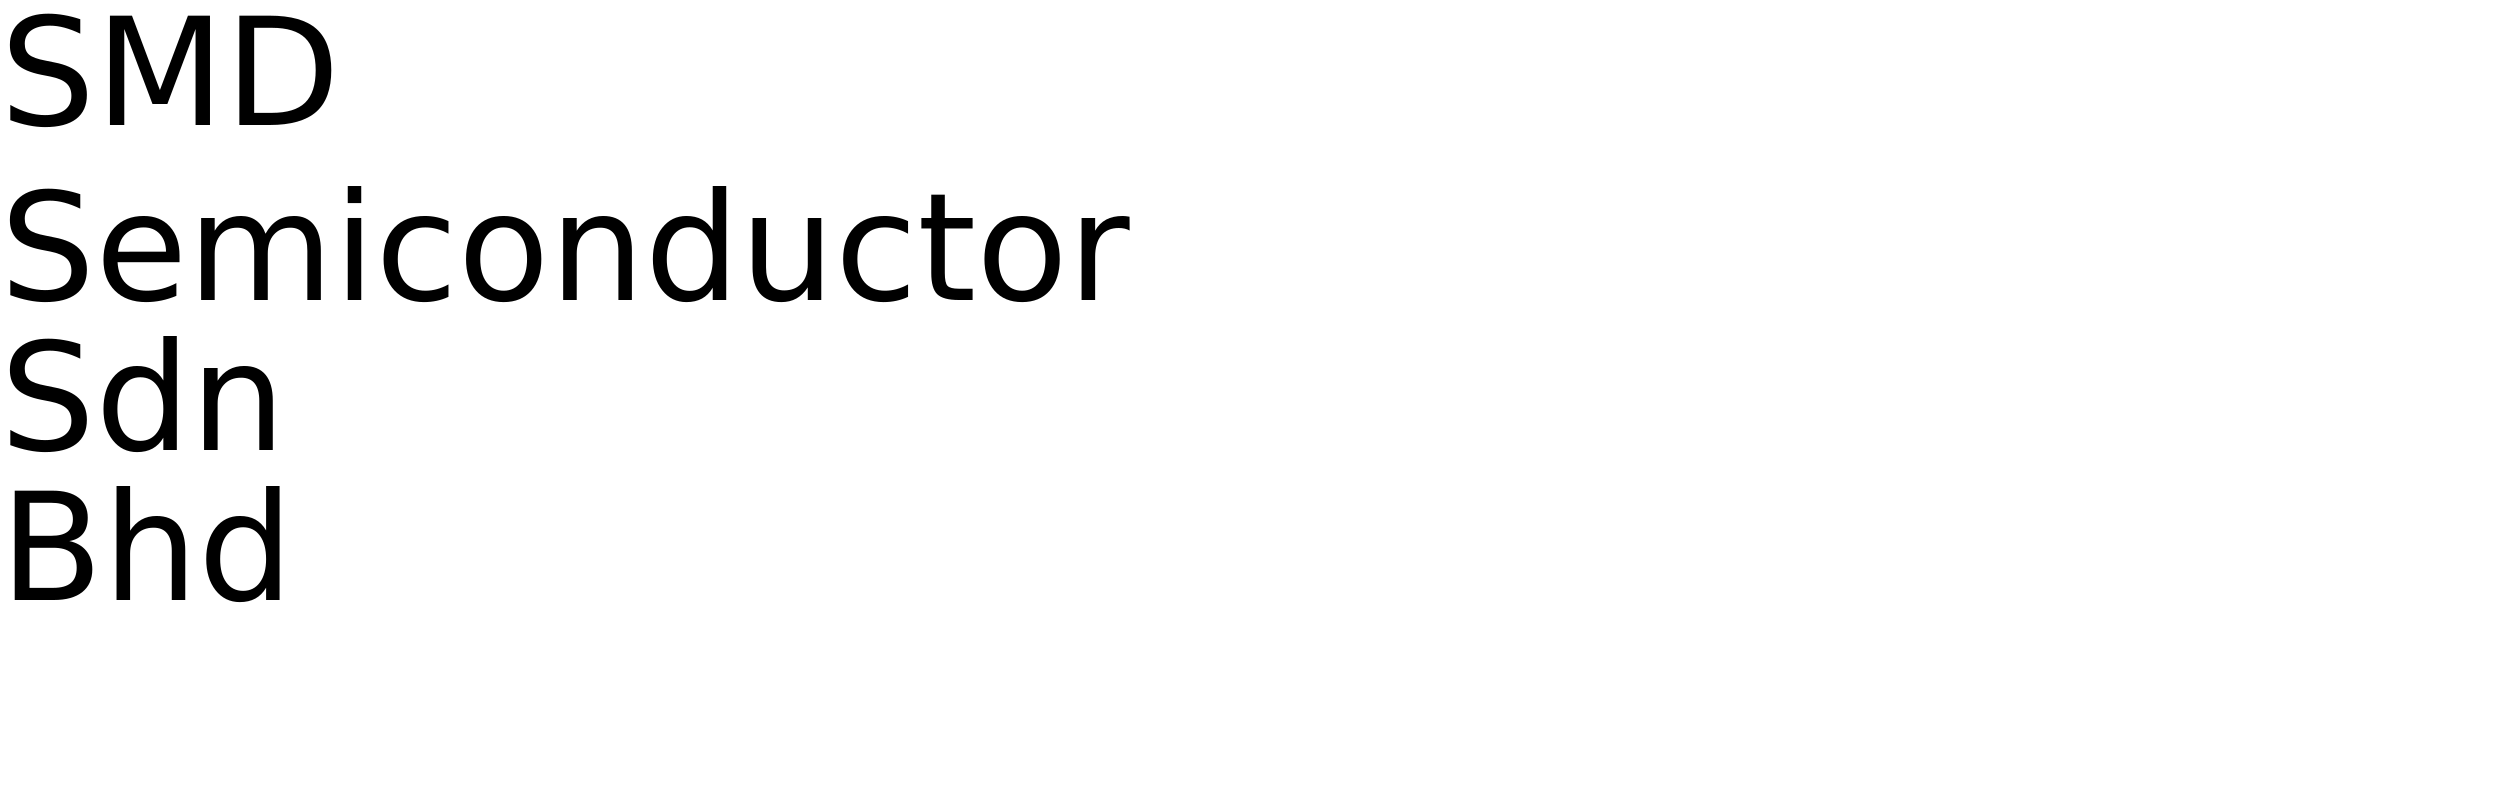
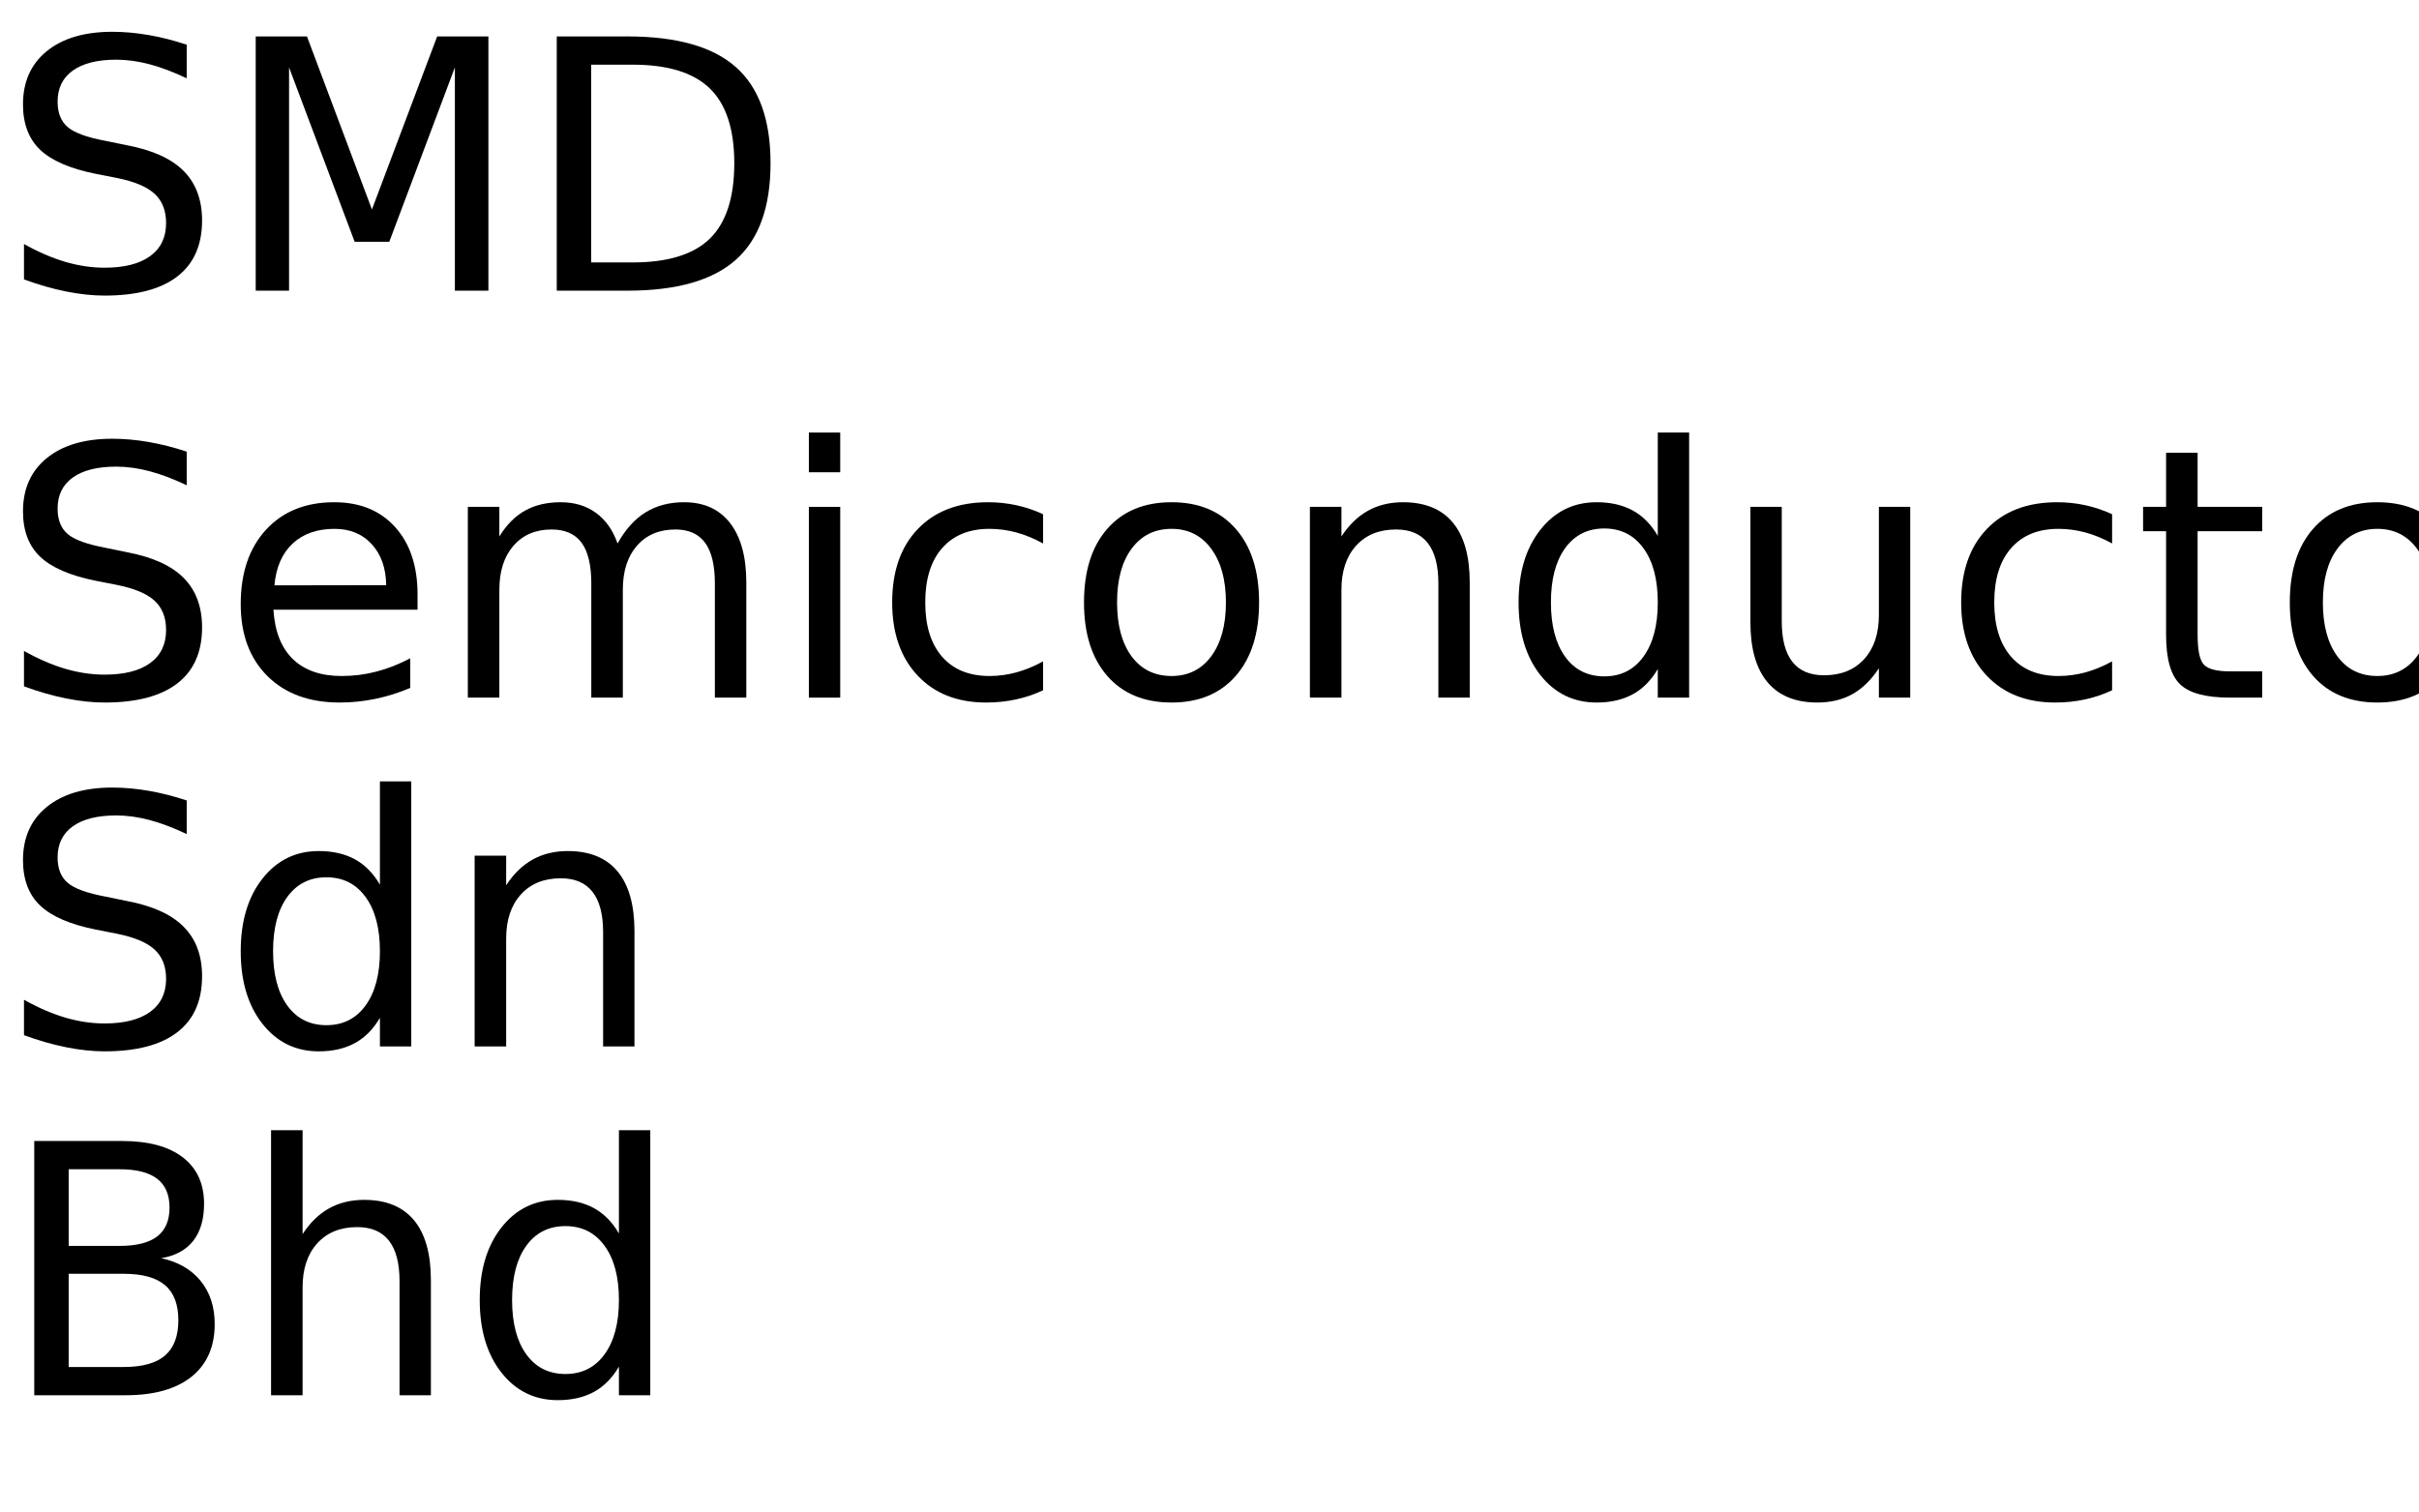
- <svg xmlns="http://www.w3.org/2000/svg" xmlns:xlink="http://www.w3.org/1999/xlink" width="1000" height="320" viewBox="0 0 1000 320">
+ <svg xmlns="http://www.w3.org/2000/svg" xmlns:xlink="http://www.w3.org/1999/xlink" width="416" height="260" viewBox="0 0 416 260">
  <defs>
    <g>
      <g id="glyph-0-0">
        <path d="M 32.109 -42.312 L 32.109 -36.531 C 29.859 -37.602 27.738 -38.406 25.75 -38.938 C 23.758 -39.469 21.836 -39.734 19.984 -39.734 C 16.754 -39.734 14.266 -39.109 12.516 -37.859 C 10.773 -36.609 9.906 -34.828 9.906 -32.516 C 9.906 -30.586 10.484 -29.129 11.641 -28.141 C 12.805 -27.148 15.008 -26.352 18.25 -25.75 L 21.828 -25.016 C 26.242 -24.18 29.5 -22.703 31.594 -20.578 C 33.695 -18.461 34.75 -15.629 34.75 -12.078 C 34.75 -7.836 33.328 -4.625 30.484 -2.438 C 27.641 -0.25 23.473 0.844 17.984 0.844 C 15.922 0.844 13.719 0.609 11.375 0.141 C 9.039 -0.328 6.625 -1.02 4.125 -1.938 L 4.125 -8.031 C 6.531 -6.676 8.883 -5.656 11.188 -4.969 C 13.5 -4.289 15.766 -3.953 17.984 -3.953 C 21.367 -3.953 23.977 -4.613 25.812 -5.938 C 27.645 -7.27 28.562 -9.164 28.562 -11.625 C 28.562 -13.781 27.898 -15.461 26.578 -16.672 C 25.266 -17.879 23.102 -18.785 20.094 -19.391 L 16.5 -20.094 C 12.082 -20.977 8.883 -22.359 6.906 -24.234 C 4.938 -26.109 3.953 -28.711 3.953 -32.047 C 3.953 -35.922 5.312 -38.969 8.031 -41.188 C 10.758 -43.414 14.52 -44.531 19.312 -44.531 C 21.363 -44.531 23.453 -44.344 25.578 -43.969 C 27.703 -43.602 29.879 -43.051 32.109 -42.312 Z M 32.109 -42.312 " />
      </g>
      <g id="glyph-0-1">
        <path d="M 5.891 -43.734 L 14.703 -43.734 L 25.875 -13.969 L 37.094 -43.734 L 45.906 -43.734 L 45.906 0 L 40.141 0 L 40.141 -38.406 L 28.859 -8.406 L 22.906 -8.406 L 11.625 -38.406 L 11.625 0 L 5.891 0 Z M 5.891 -43.734 " />
      </g>
      <g id="glyph-0-2">
        <path d="M 11.812 -38.875 L 11.812 -4.859 L 18.953 -4.859 C 24.992 -4.859 29.414 -6.223 32.219 -8.953 C 35.02 -11.691 36.422 -16.016 36.422 -21.922 C 36.422 -27.773 35.02 -32.062 32.219 -34.781 C 29.414 -37.508 24.992 -38.875 18.953 -38.875 Z M 5.891 -43.734 L 18.047 -43.734 C 26.523 -43.734 32.742 -41.973 36.703 -38.453 C 40.672 -34.93 42.656 -29.422 42.656 -21.922 C 42.656 -14.379 40.66 -8.836 36.672 -5.297 C 32.691 -1.766 26.484 0 18.047 0 L 5.891 0 Z M 5.891 -43.734 " />
      </g>
      <g id="glyph-0-3">
        <path d="M 33.719 -17.75 L 33.719 -15.125 L 8.938 -15.125 C 9.164 -11.406 10.281 -8.57 12.281 -6.625 C 14.289 -4.688 17.082 -3.719 20.656 -3.719 C 22.727 -3.719 24.734 -3.973 26.672 -4.484 C 28.617 -4.992 30.551 -5.754 32.469 -6.766 L 32.469 -1.672 C 30.531 -0.848 28.547 -0.223 26.516 0.203 C 24.484 0.629 22.422 0.844 20.328 0.844 C 15.098 0.844 10.953 -0.676 7.891 -3.719 C 4.836 -6.77 3.312 -10.891 3.312 -16.078 C 3.312 -21.453 4.758 -25.719 7.656 -28.875 C 10.562 -32.031 14.473 -33.609 19.391 -33.609 C 23.805 -33.609 27.297 -32.188 29.859 -29.344 C 32.43 -26.5 33.719 -22.633 33.719 -17.75 Z M 28.328 -19.344 C 28.285 -22.289 27.457 -24.641 25.844 -26.391 C 24.238 -28.148 22.109 -29.031 19.453 -29.031 C 16.441 -29.031 14.031 -28.18 12.219 -26.484 C 10.414 -24.785 9.379 -22.395 9.109 -19.312 Z M 28.328 -19.344 " />
      </g>
      <g id="glyph-0-4">
        <path d="M 31.203 -26.516 C 32.547 -28.93 34.156 -30.719 36.031 -31.875 C 37.906 -33.031 40.113 -33.609 42.656 -33.609 C 46.07 -33.609 48.707 -32.41 50.562 -30.016 C 52.414 -27.617 53.344 -24.219 53.344 -19.812 L 53.344 0 L 47.938 0 L 47.938 -19.625 C 47.938 -22.77 47.379 -25.102 46.266 -26.625 C 45.148 -28.156 43.445 -28.922 41.156 -28.922 C 38.363 -28.922 36.156 -27.988 34.531 -26.125 C 32.914 -24.27 32.109 -21.742 32.109 -18.547 L 32.109 0 L 26.688 0 L 26.688 -19.625 C 26.688 -22.789 26.129 -25.129 25.016 -26.641 C 23.898 -28.16 22.18 -28.922 19.859 -28.922 C 17.109 -28.922 14.922 -27.988 13.297 -26.125 C 11.68 -24.258 10.875 -21.734 10.875 -18.547 L 10.875 0 L 5.453 0 L 5.453 -32.812 L 10.875 -32.812 L 10.875 -27.719 C 12.102 -29.727 13.578 -31.211 15.297 -32.172 C 17.016 -33.129 19.055 -33.609 21.422 -33.609 C 23.797 -33.609 25.816 -33 27.484 -31.781 C 29.16 -30.57 30.398 -28.816 31.203 -26.516 Z M 31.203 -26.516 " />
      </g>
      <g id="glyph-0-5">
        <path d="M 5.656 -32.812 L 11.047 -32.812 L 11.047 0 L 5.656 0 Z M 5.656 -45.594 L 11.047 -45.594 L 11.047 -38.766 L 5.656 -38.766 Z M 5.656 -45.594 " />
      </g>
      <g id="glyph-0-6">
        <path d="M 29.266 -31.547 L 29.266 -26.516 C 27.742 -27.359 26.219 -27.988 24.688 -28.406 C 23.156 -28.82 21.609 -29.031 20.047 -29.031 C 16.547 -29.031 13.828 -27.922 11.891 -25.703 C 9.961 -23.492 9 -20.383 9 -16.375 C 9 -12.375 9.961 -9.266 11.891 -7.047 C 13.828 -4.828 16.547 -3.719 20.047 -3.719 C 21.609 -3.719 23.156 -3.926 24.688 -4.344 C 26.219 -4.77 27.742 -5.398 29.266 -6.234 L 29.266 -1.266 C 27.766 -0.555 26.207 -0.031 24.594 0.312 C 22.977 0.664 21.266 0.844 19.453 0.844 C 14.516 0.844 10.586 -0.707 7.672 -3.812 C 4.766 -6.914 3.312 -11.102 3.312 -16.375 C 3.312 -21.727 4.781 -25.938 7.719 -29 C 10.656 -32.07 14.688 -33.609 19.812 -33.609 C 21.469 -33.609 23.086 -33.438 24.672 -33.094 C 26.254 -32.75 27.785 -32.234 29.266 -31.547 Z M 29.266 -31.547 " />
      </g>
      <g id="glyph-0-7">
        <path d="M 18.375 -29.031 C 15.477 -29.031 13.191 -27.898 11.516 -25.641 C 9.836 -23.391 9 -20.301 9 -16.375 C 9 -12.445 9.832 -9.352 11.5 -7.094 C 13.164 -4.844 15.457 -3.719 18.375 -3.719 C 21.238 -3.719 23.508 -4.848 25.188 -7.109 C 26.875 -9.379 27.719 -12.469 27.719 -16.375 C 27.719 -20.258 26.875 -23.336 25.188 -25.609 C 23.508 -27.891 21.238 -29.031 18.375 -29.031 Z M 18.375 -33.609 C 23.062 -33.609 26.738 -32.082 29.406 -29.031 C 32.082 -25.988 33.422 -21.77 33.422 -16.375 C 33.422 -11.008 32.082 -6.797 29.406 -3.734 C 26.738 -0.68 23.062 0.844 18.375 0.844 C 13.664 0.844 9.977 -0.68 7.312 -3.734 C 4.645 -6.797 3.312 -11.008 3.312 -16.375 C 3.312 -21.77 4.645 -25.988 7.312 -29.031 C 9.977 -32.082 13.664 -33.609 18.375 -33.609 Z M 18.375 -33.609 " />
      </g>
      <g id="glyph-0-8">
        <path d="M 32.938 -19.812 L 32.938 0 L 27.547 0 L 27.547 -19.625 C 27.547 -22.727 26.938 -25.051 25.719 -26.594 C 24.508 -28.145 22.695 -28.922 20.281 -28.922 C 17.363 -28.922 15.066 -27.988 13.391 -26.125 C 11.711 -24.27 10.875 -21.742 10.875 -18.547 L 10.875 0 L 5.453 0 L 5.453 -32.812 L 10.875 -32.812 L 10.875 -27.719 C 12.156 -29.688 13.672 -31.16 15.422 -32.141 C 17.172 -33.117 19.188 -33.609 21.469 -33.609 C 25.238 -33.609 28.094 -32.441 30.031 -30.109 C 31.969 -27.773 32.938 -24.344 32.938 -19.812 Z M 32.938 -19.812 " />
      </g>
      <g id="glyph-0-9">
        <path d="M 27.25 -27.828 L 27.25 -45.594 L 32.641 -45.594 L 32.641 0 L 27.25 0 L 27.25 -4.922 C 26.113 -2.973 24.68 -1.523 22.953 -0.578 C 21.223 0.367 19.148 0.844 16.734 0.844 C 12.766 0.844 9.535 -0.734 7.047 -3.891 C 4.555 -7.055 3.312 -11.219 3.312 -16.375 C 3.312 -21.531 4.555 -25.691 7.047 -28.859 C 9.535 -32.023 12.766 -33.609 16.734 -33.609 C 19.148 -33.609 21.223 -33.133 22.953 -32.188 C 24.68 -31.238 26.113 -29.785 27.25 -27.828 Z M 8.875 -16.375 C 8.875 -12.414 9.688 -9.305 11.312 -7.047 C 12.945 -4.785 15.191 -3.656 18.047 -3.656 C 20.898 -3.656 23.145 -4.785 24.781 -7.047 C 26.426 -9.305 27.25 -12.414 27.25 -16.375 C 27.25 -20.344 26.426 -23.453 24.781 -25.703 C 23.145 -27.961 20.898 -29.094 18.047 -29.094 C 15.191 -29.094 12.945 -27.961 11.312 -25.703 C 9.688 -23.453 8.875 -20.344 8.875 -16.375 Z M 8.875 -16.375 " />
      </g>
      <g id="glyph-0-10">
        <path d="M 5.094 -12.953 L 5.094 -32.812 L 10.484 -32.812 L 10.484 -13.156 C 10.484 -10.051 11.086 -7.723 12.297 -6.172 C 13.516 -4.617 15.332 -3.844 17.75 -3.844 C 20.664 -3.844 22.969 -4.77 24.656 -6.625 C 26.344 -8.477 27.188 -11.004 27.188 -14.203 L 27.188 -32.812 L 32.578 -32.812 L 32.578 0 L 27.188 0 L 27.188 -5.047 C 25.875 -3.047 24.352 -1.562 22.625 -0.594 C 20.906 0.363 18.898 0.844 16.609 0.844 C 12.836 0.844 9.973 -0.328 8.016 -2.672 C 6.066 -5.016 5.094 -8.441 5.094 -12.953 Z M 18.656 -33.609 Z M 18.656 -33.609 " />
      </g>
      <g id="glyph-0-11">
        <path d="M 10.984 -42.125 L 10.984 -32.812 L 22.094 -32.812 L 22.094 -28.625 L 10.984 -28.625 L 10.984 -10.812 C 10.984 -8.133 11.348 -6.414 12.078 -5.656 C 12.816 -4.895 14.305 -4.516 16.547 -4.516 L 22.094 -4.516 L 22.094 0 L 16.547 0 C 12.391 0 9.52 -0.773 7.938 -2.328 C 6.352 -3.879 5.562 -6.707 5.562 -10.812 L 5.562 -28.625 L 1.609 -28.625 L 1.609 -32.812 L 5.562 -32.812 L 5.562 -42.125 Z M 10.984 -42.125 " />
      </g>
      <g id="glyph-0-12">
        <path d="M 24.672 -27.781 C 24.066 -28.125 23.406 -28.379 22.688 -28.547 C 21.977 -28.711 21.191 -28.797 20.328 -28.797 C 17.285 -28.797 14.945 -27.805 13.312 -25.828 C 11.688 -23.848 10.875 -21 10.875 -17.281 L 10.875 0 L 5.453 0 L 5.453 -32.812 L 10.875 -32.812 L 10.875 -27.719 C 12 -29.707 13.469 -31.188 15.281 -32.156 C 17.102 -33.125 19.316 -33.609 21.922 -33.609 C 22.285 -33.609 22.691 -33.582 23.141 -33.531 C 23.586 -33.477 24.086 -33.406 24.641 -33.312 Z M 24.672 -27.781 " />
      </g>
      <g id="glyph-0-13">
        <path d="M 11.812 -20.891 L 11.812 -4.859 L 21.297 -4.859 C 24.484 -4.859 26.844 -5.516 28.375 -6.828 C 29.906 -8.148 30.672 -10.172 30.672 -12.891 C 30.672 -15.629 29.906 -17.645 28.375 -18.938 C 26.844 -20.238 24.484 -20.891 21.297 -20.891 Z M 11.812 -38.875 L 11.812 -25.688 L 20.562 -25.688 C 23.457 -25.688 25.613 -26.227 27.031 -27.312 C 28.445 -28.406 29.156 -30.062 29.156 -32.281 C 29.156 -34.488 28.445 -36.141 27.031 -37.234 C 25.613 -38.328 23.457 -38.875 20.562 -38.875 Z M 5.891 -43.734 L 21 -43.734 C 25.52 -43.734 29 -42.797 31.438 -40.922 C 33.875 -39.047 35.094 -36.383 35.094 -32.938 C 35.094 -30.258 34.469 -28.129 33.219 -26.547 C 31.969 -24.961 30.133 -23.973 27.719 -23.578 C 30.625 -22.953 32.883 -21.648 34.5 -19.672 C 36.113 -17.691 36.922 -15.219 36.922 -12.25 C 36.922 -8.344 35.594 -5.32 32.938 -3.188 C 30.281 -1.062 26.5 0 21.594 0 L 5.891 0 Z M 5.891 -43.734 " />
      </g>
      <g id="glyph-0-14">
        <path d="M 32.938 -19.812 L 32.938 0 L 27.547 0 L 27.547 -19.625 C 27.547 -22.727 26.938 -25.051 25.719 -26.594 C 24.508 -28.145 22.695 -28.922 20.281 -28.922 C 17.363 -28.922 15.066 -27.988 13.391 -26.125 C 11.711 -24.27 10.875 -21.742 10.875 -18.547 L 10.875 0 L 5.453 0 L 5.453 -45.594 L 10.875 -45.594 L 10.875 -27.719 C 12.156 -29.688 13.672 -31.16 15.422 -32.141 C 17.172 -33.117 19.188 -33.609 21.469 -33.609 C 25.238 -33.609 28.094 -32.441 30.031 -30.109 C 31.969 -27.773 32.938 -24.344 32.938 -19.812 Z M 32.938 -19.812 " />
      </g>
    </g>
  </defs>
  <g fill="rgb(0%, 0%, 0%)" fill-opacity="1">
    <use xlink:href="#glyph-0-0" x="0" y="50" />
    <use xlink:href="#glyph-0-1" x="38.086" y="50" />
    <use xlink:href="#glyph-0-2" x="89.854" y="50" />
  </g>
  <g fill="rgb(0%, 0%, 0%)" fill-opacity="1">
    <use xlink:href="#glyph-0-0" x="0" y="120" />
    <use xlink:href="#glyph-0-3" x="38.086" y="120" />
    <use xlink:href="#glyph-0-4" x="75" y="120" />
    <use xlink:href="#glyph-0-5" x="133.447" y="120" />
    <use xlink:href="#glyph-0-6" x="150.117" y="120" />
    <use xlink:href="#glyph-0-7" x="183.105" y="120" />
    <use xlink:href="#glyph-0-8" x="219.814" y="120" />
    <use xlink:href="#glyph-0-9" x="257.842" y="120" />
    <use xlink:href="#glyph-0-10" x="295.928" y="120" />
    <use xlink:href="#glyph-0-6" x="333.955" y="120" />
    <use xlink:href="#glyph-0-11" x="366.943" y="120" />
    <use xlink:href="#glyph-0-7" x="390.469" y="120" />
    <use xlink:href="#glyph-0-12" x="427.178" y="120" />
  </g>
  <g fill="rgb(0%, 0%, 0%)" fill-opacity="1">
    <use xlink:href="#glyph-0-0" x="0" y="180" />
    <use xlink:href="#glyph-0-9" x="38.086" y="180" />
    <use xlink:href="#glyph-0-8" x="76.172" y="180" />
  </g>
  <g fill="rgb(0%, 0%, 0%)" fill-opacity="1">
    <use xlink:href="#glyph-0-13" x="0" y="240" />
    <use xlink:href="#glyph-0-14" x="41.162" y="240" />
    <use xlink:href="#glyph-0-9" x="79.189" y="240" />
  </g>
</svg>
